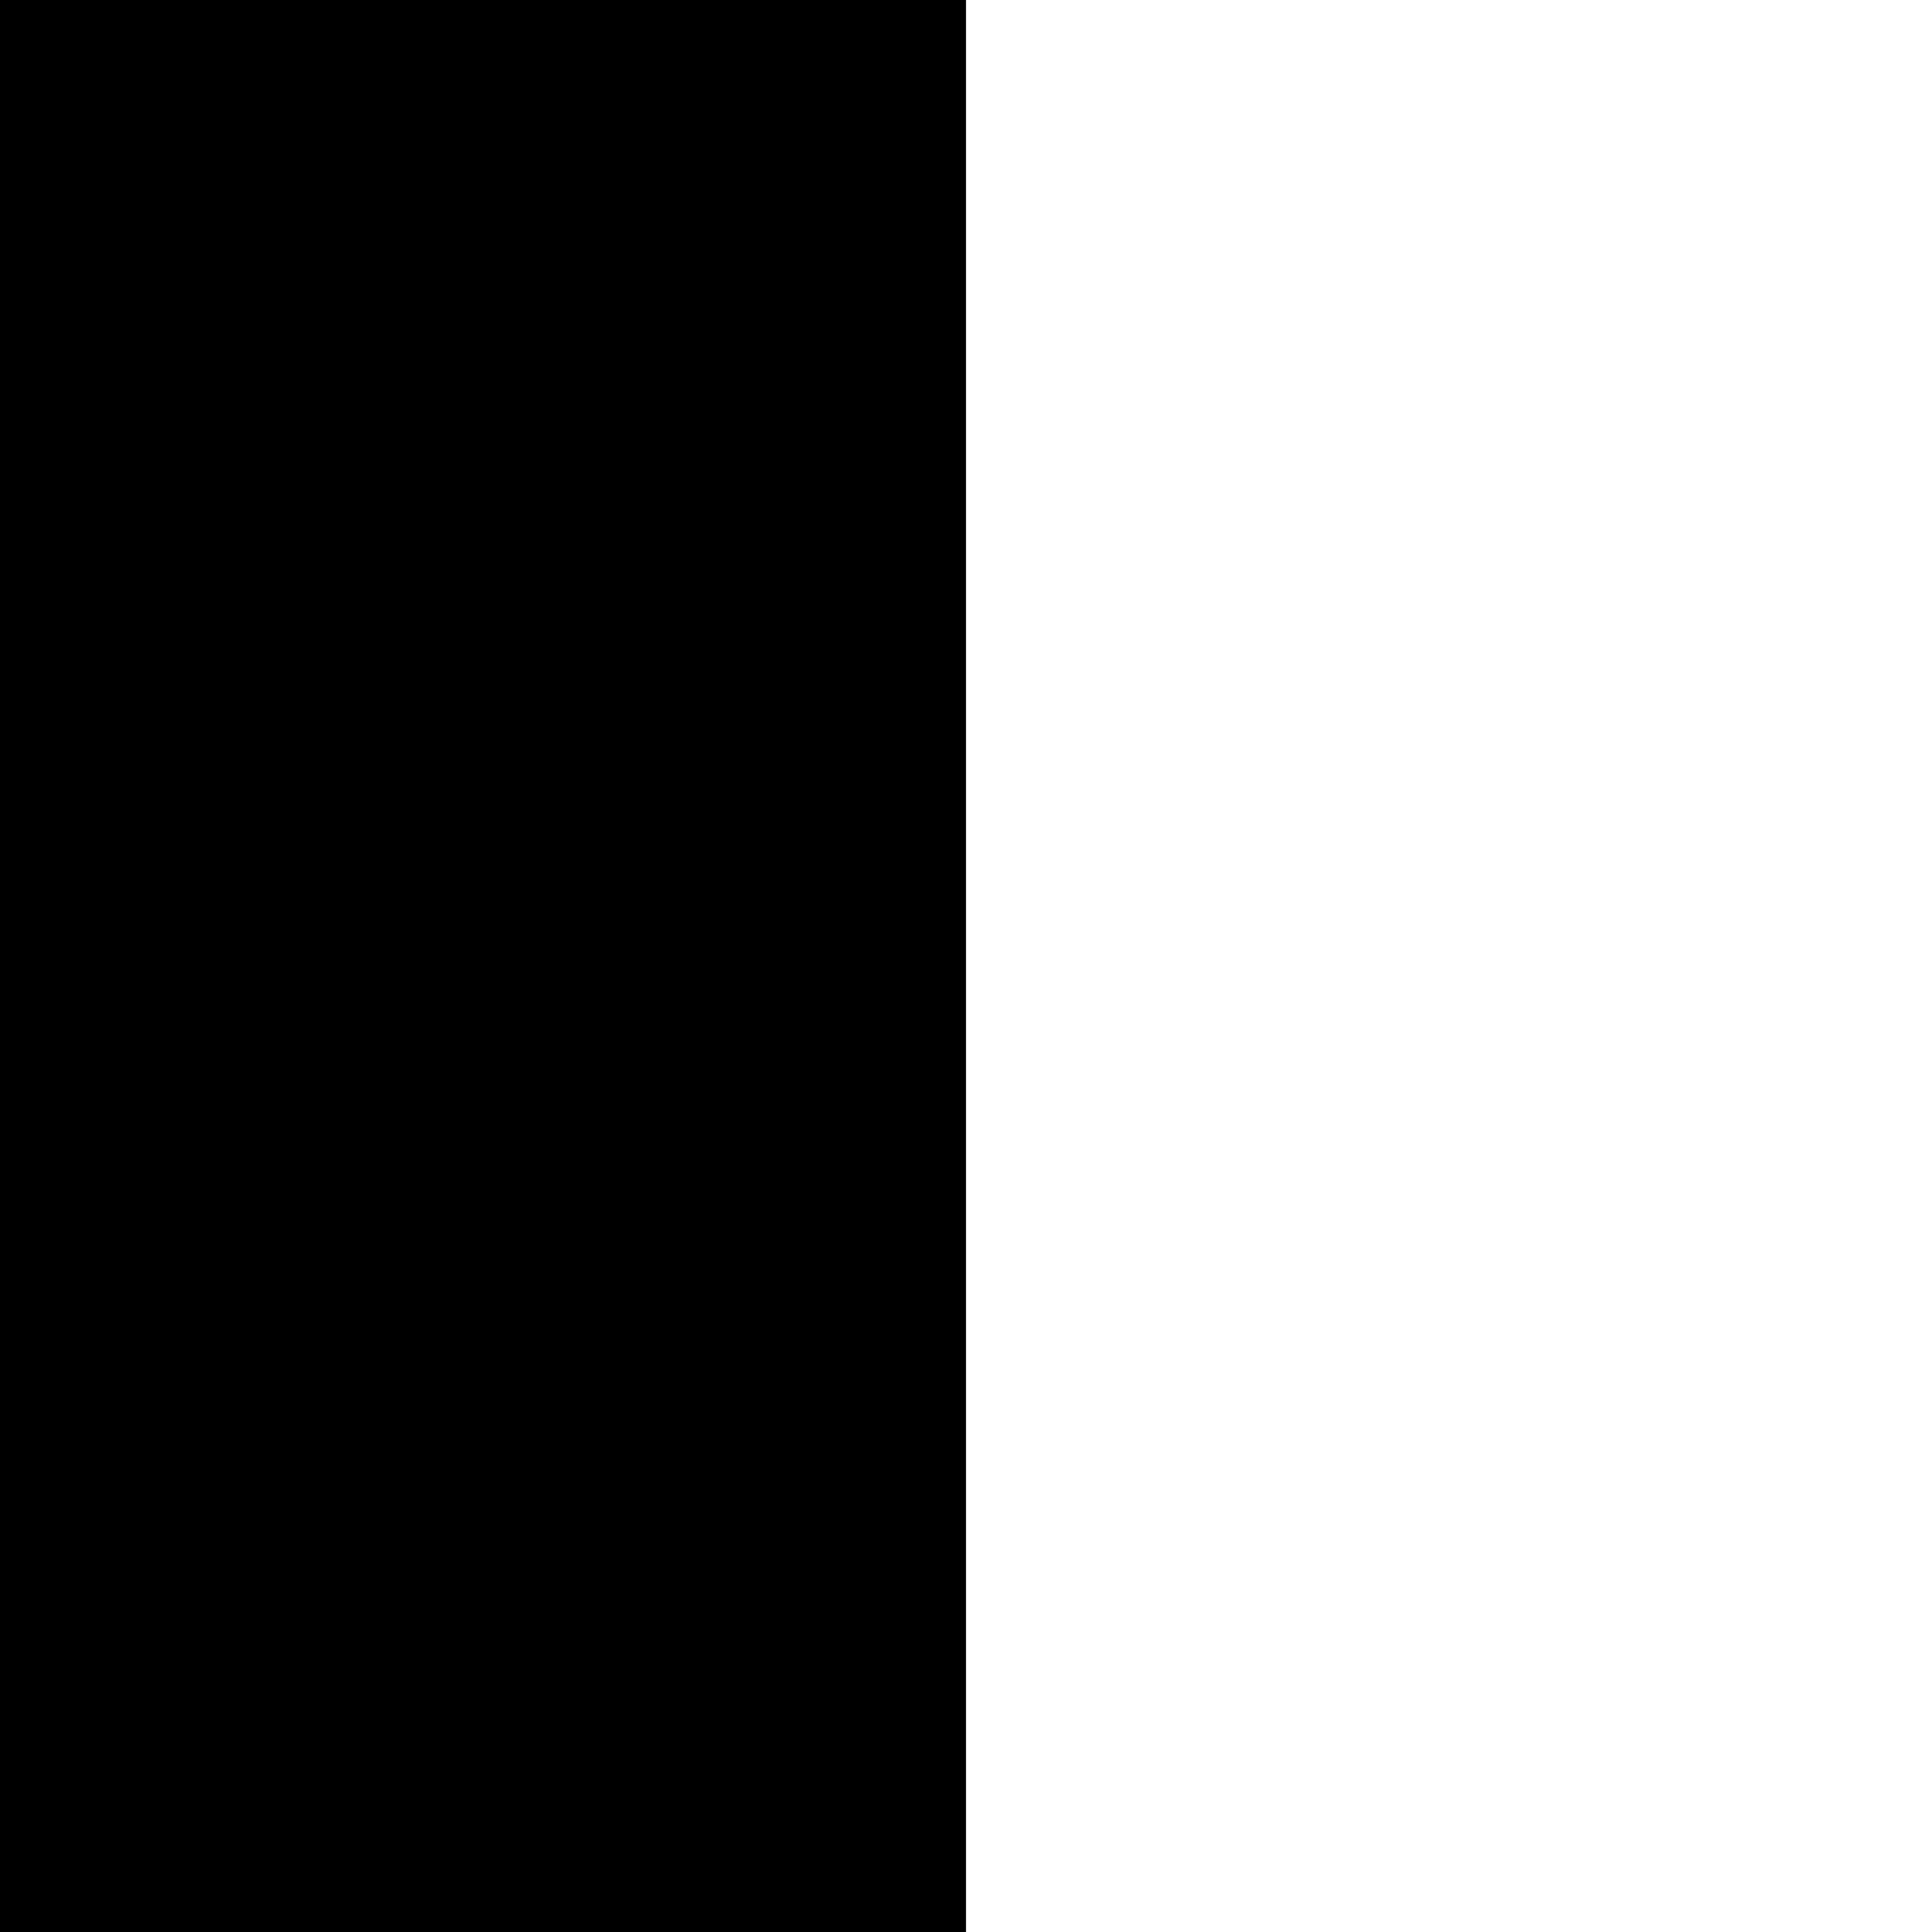
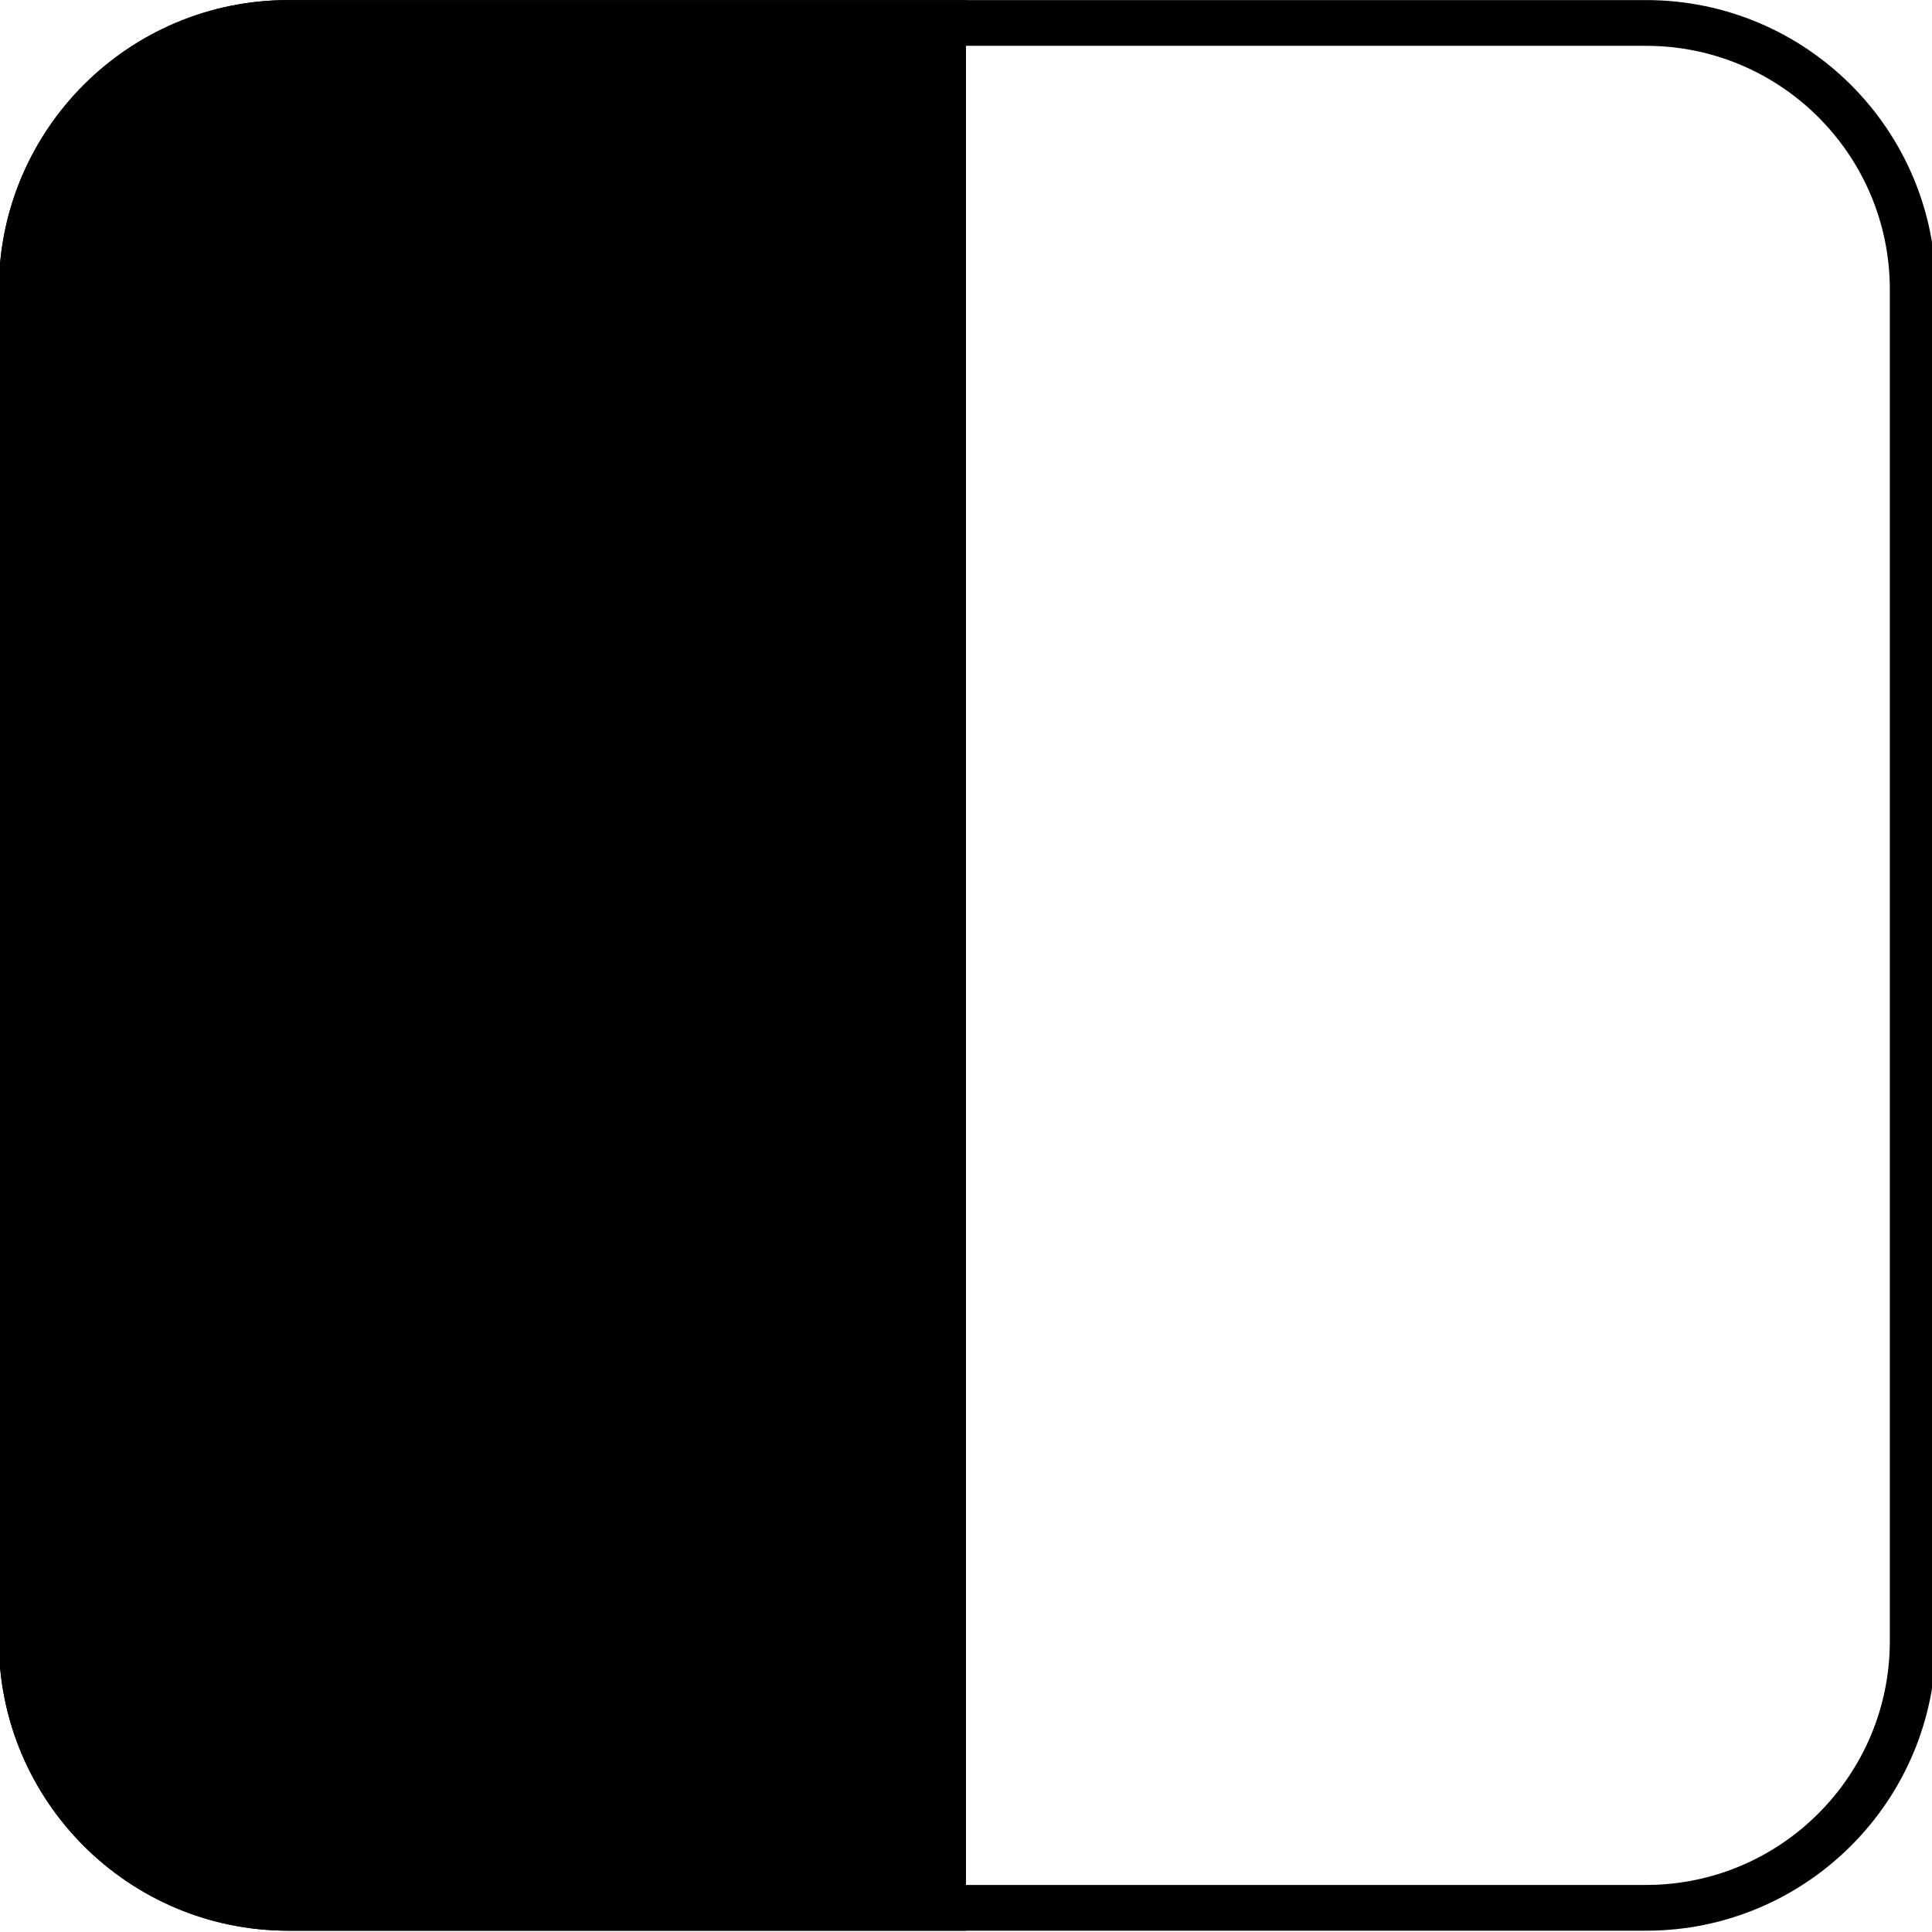
<svg xmlns="http://www.w3.org/2000/svg" width="100%" height="100%" viewBox="0 0 8 8" version="1.1" xml:space="preserve" style="fill-rule:evenodd;clip-rule:evenodd;stroke-linejoin:round;stroke-miterlimit:2;">
-   <g transform="matrix(0.5,0,0,4,0,0)">
-     <rect x="0" y="0" width="8" height="2" />
+   <g transform="matrix(1.07703,0,0,1.05814,-0.0218661,-0.0218737)">
+     <path d="M7.463,1.154C7.463,0.529 6.964,0.021 6.349,0.021L1.129,0.021C0.514,0.021 0.016,0.529 0.016,1.154L0.016,6.443C0.016,7.068 0.514,7.576 1.129,7.576L6.349,7.576C6.964,7.576 7.463,7.068 7.463,6.443L7.463,1.154Z" style="fill:none;" />
+     <clipPath id="_clip1">
+       <path d="M7.463,1.154C7.463,0.529 6.964,0.021 6.349,0.021L1.129,0.021C0.514,0.021 0.016,0.529 0.016,1.154L0.016,6.443C0.016,7.068 0.514,7.576 1.129,7.576L6.349,7.576C6.964,7.576 7.463,7.068 7.463,6.443L7.463,1.154Z" />
+     </clipPath>
+     <g clip-path="url(#_clip1)">
+       <g transform="matrix(0.46424,0,0,3.78022,0.0203022,0.0206718)">
+         <rect x="0" y="0" width="8" height="2" />
+       </g>
+     </g>
+     <path d="M7.463,1.154L7.463,6.443C7.463,7.068 6.964,7.576 6.349,7.576L1.129,7.576C0.514,7.576 0.016,7.068 0.016,6.443L0.016,1.154C0.016,0.529 0.514,0.021 1.129,0.021L6.349,0.021C6.964,0.021 7.463,0.529 7.463,1.154ZM7.286,1.154C7.286,0.627 6.866,0.2 6.349,0.2L1.129,0.2C0.612,0.2 0.192,0.628 0.192,1.154L0.192,6.443C0.192,6.969 0.612,7.397 1.129,7.397L6.349,7.397C6.866,7.397 7.286,6.969 7.286,6.443L7.286,1.154Z" />
  </g>
</svg>
